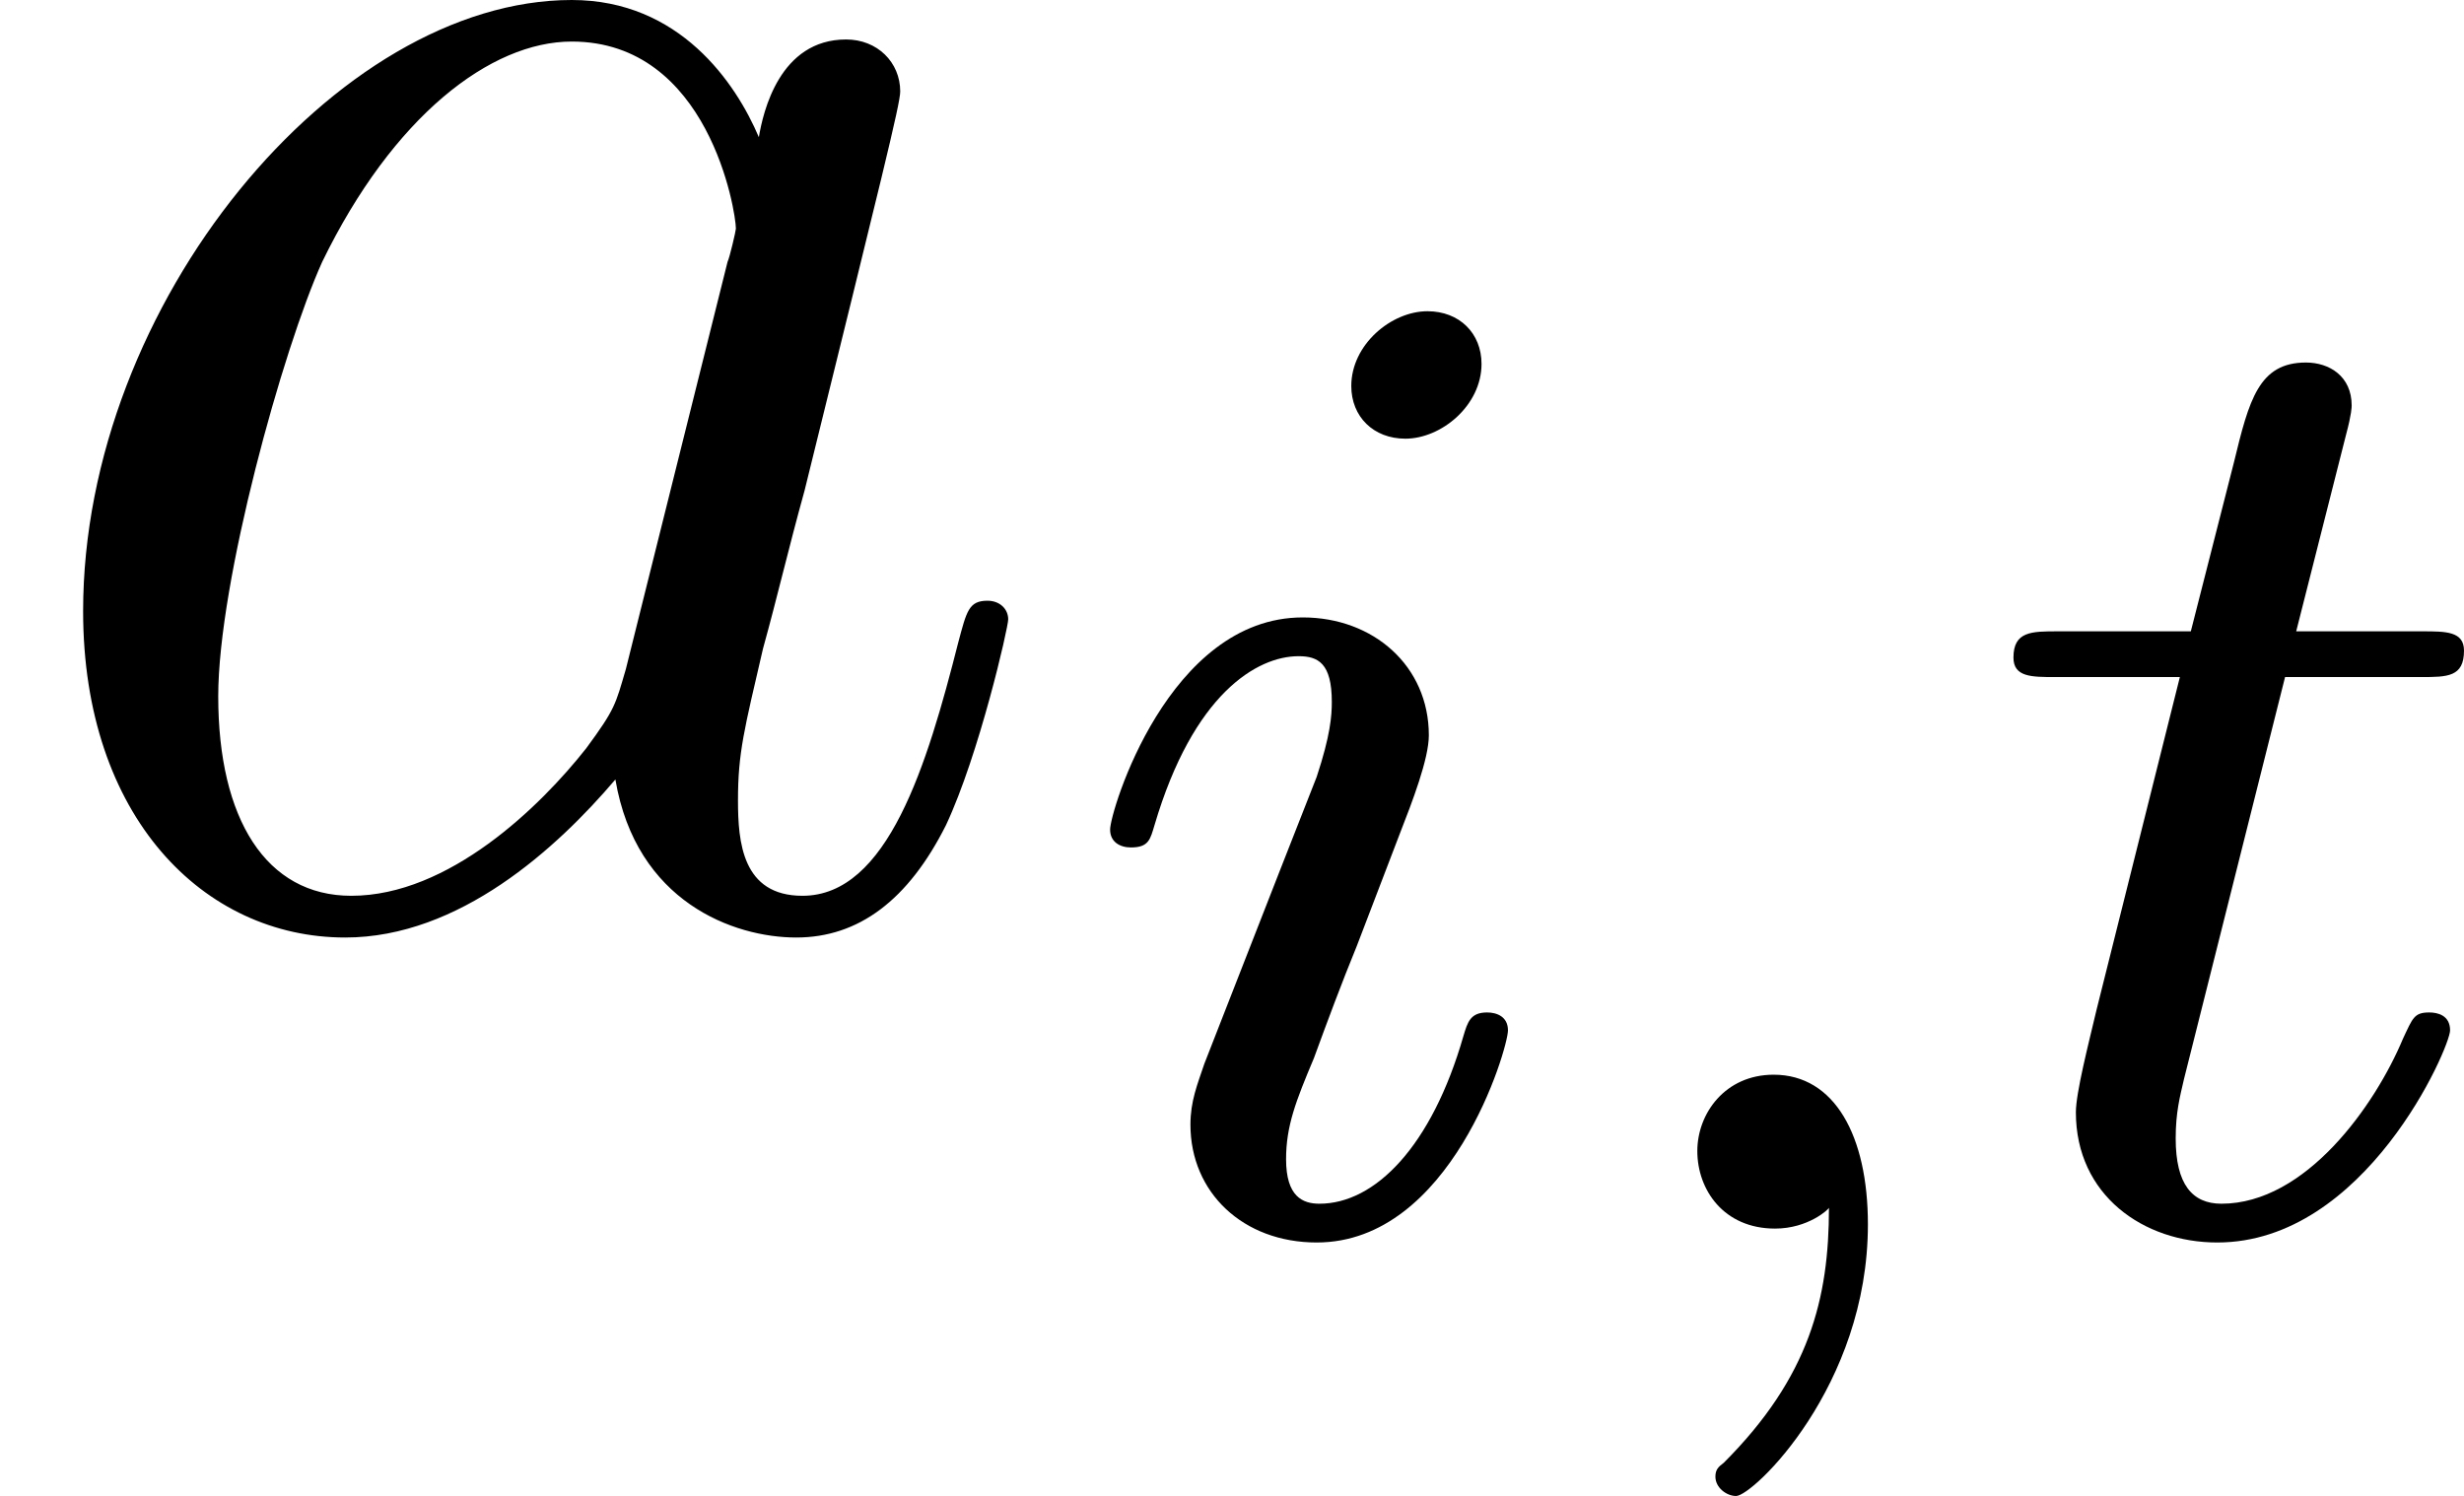
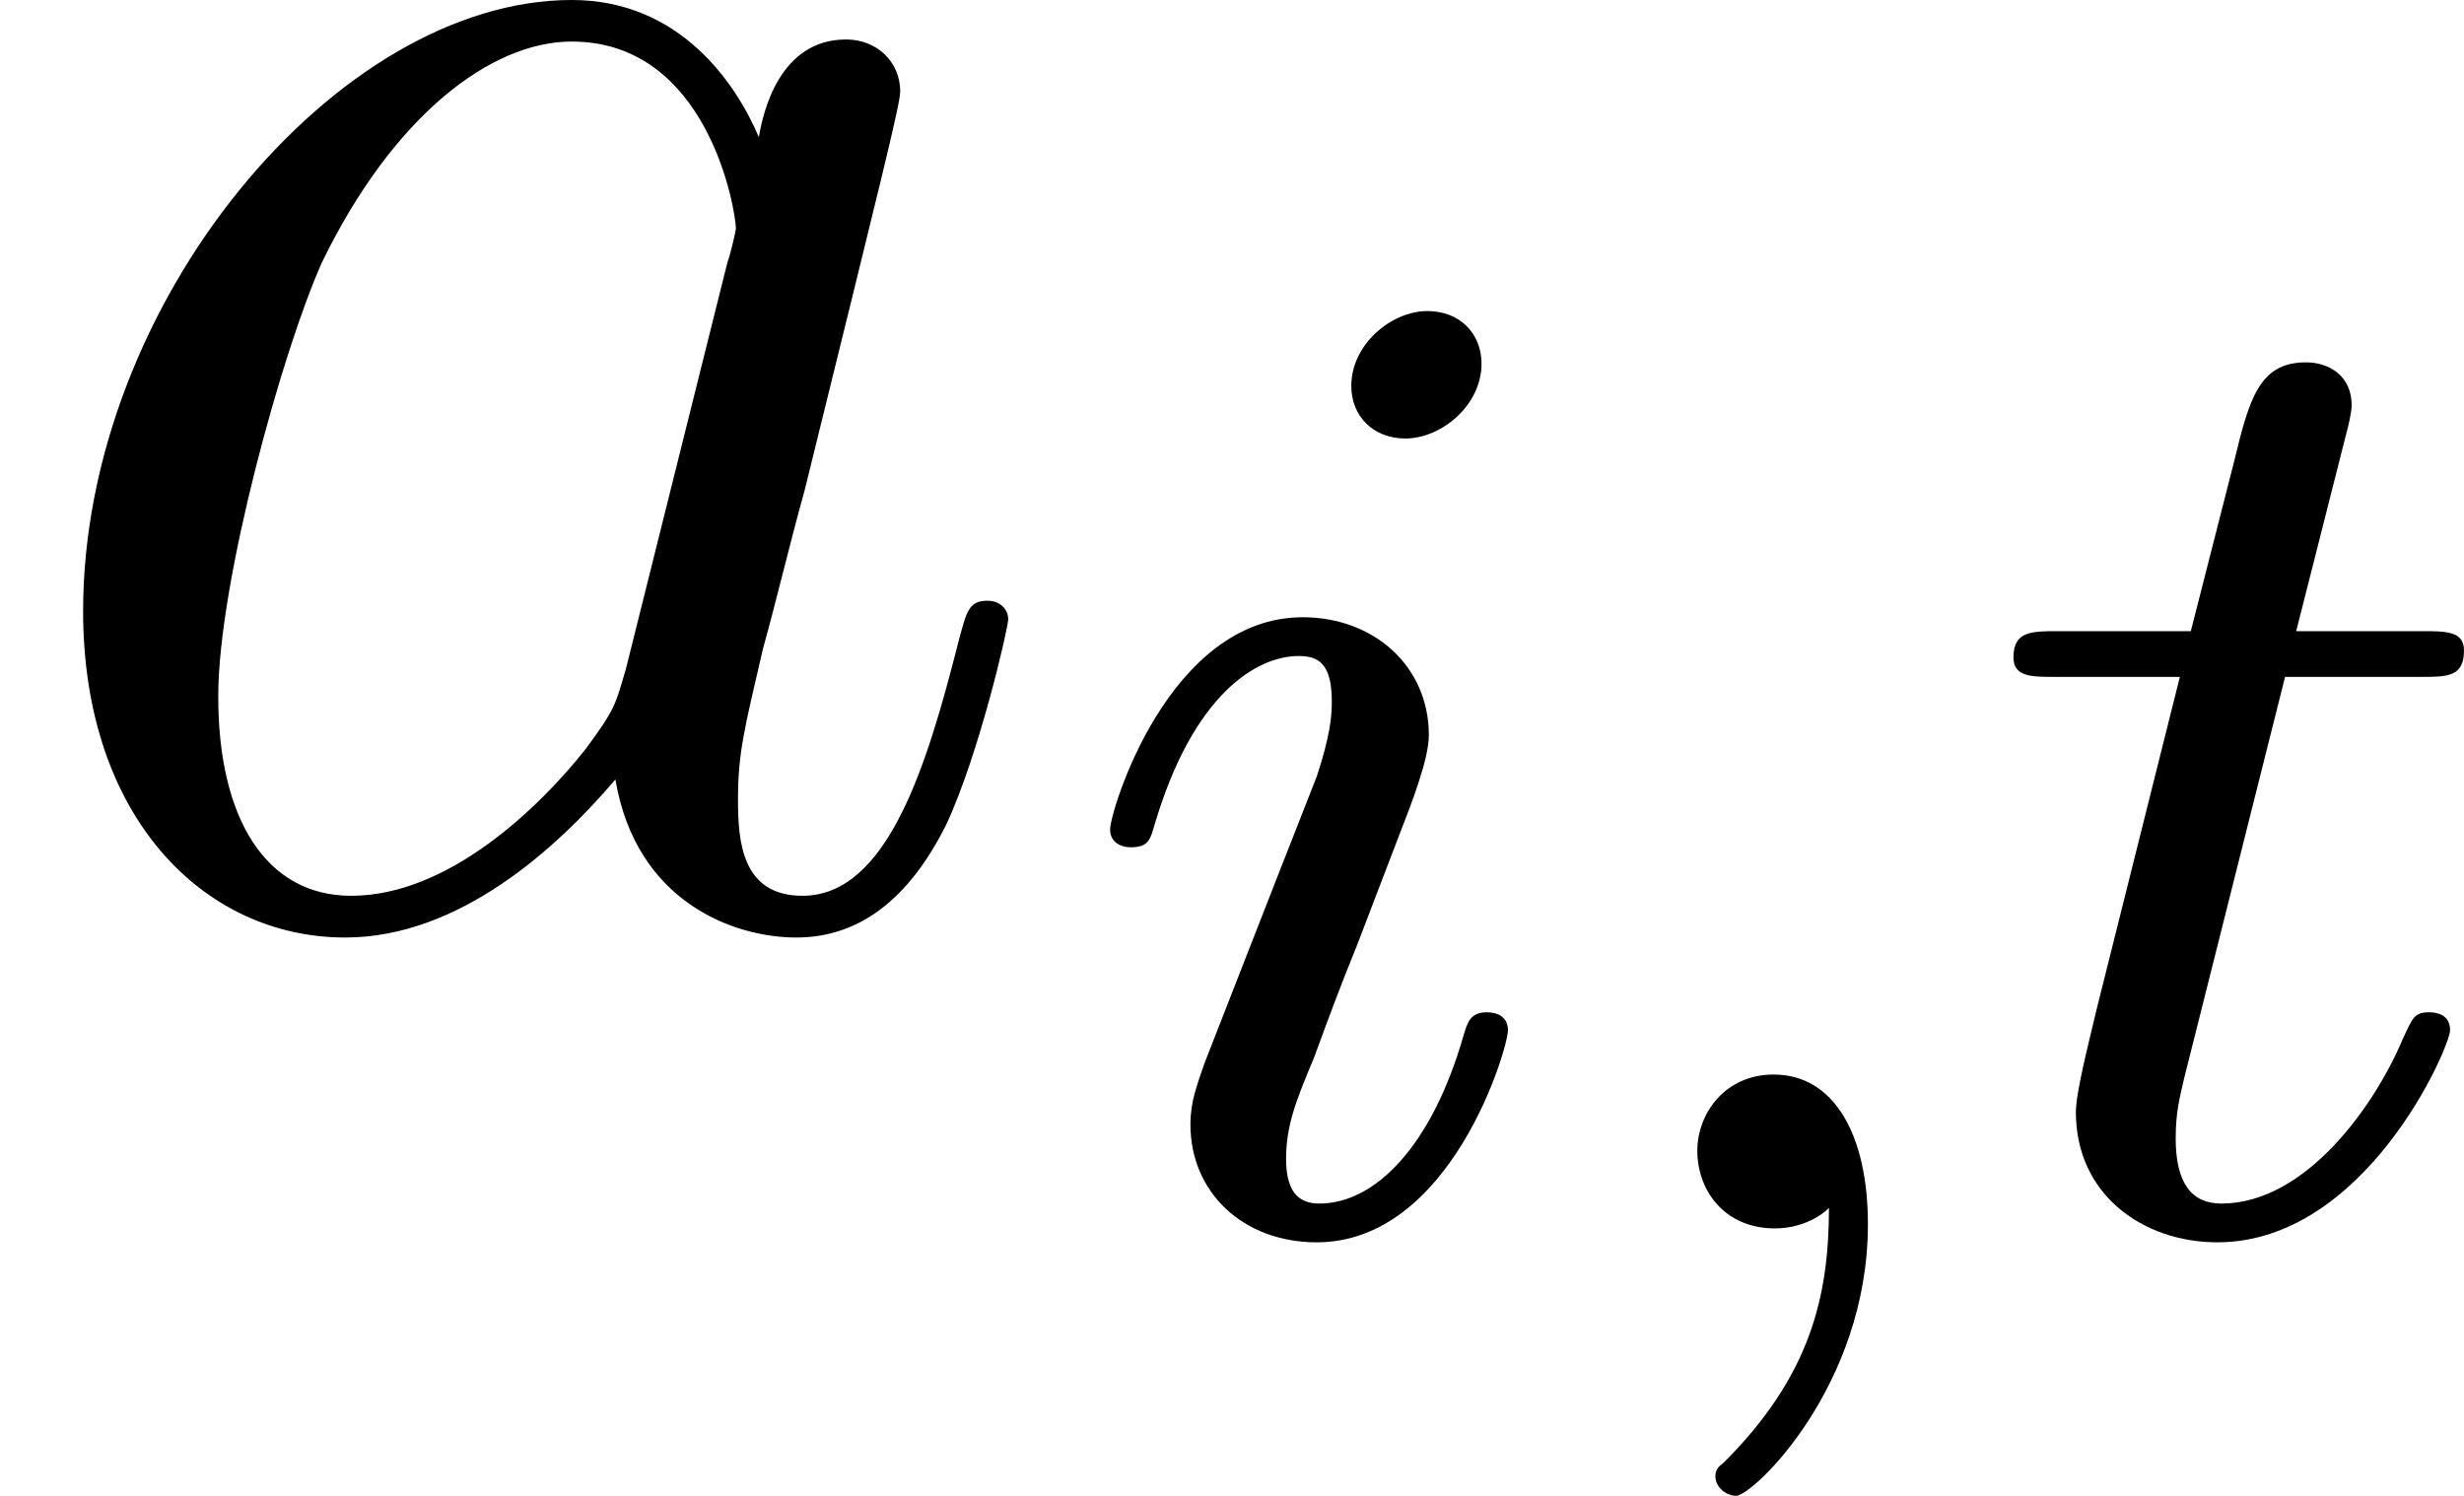
- <svg xmlns="http://www.w3.org/2000/svg" xmlns:xlink="http://www.w3.org/1999/xlink" version="1.1" width="14.17pt" height="8.604pt" viewBox="67.514 19.286 14.17 8.604">
+ <svg xmlns="http://www.w3.org/2000/svg" xmlns:xlink="http://www.w3.org/1999/xlink" version="1.1" width="14.17pt" height="8.604pt" viewBox="67.514 112.653 14.17 8.604">
  <defs>
    <path id="g10-59" d="M1.49-.12C1.49 .399 1.379 .853 .885 1.347C.853 1.371 .837 1.387 .837 1.427C.837 1.49 .901 1.538 .956 1.538C1.052 1.538 1.714 .909 1.714-.024C1.714-.534 1.522-.885 1.172-.885C.893-.885 .733-.662 .733-.446C.733-.223 .885 0 1.18 0C1.371 0 1.49-.112 1.49-.12Z" />
    <path id="g10-105" d="M2.375-4.973C2.375-5.149 2.248-5.276 2.064-5.276C1.857-5.276 1.626-5.085 1.626-4.846C1.626-4.67 1.753-4.543 1.937-4.543C2.144-4.543 2.375-4.734 2.375-4.973ZM1.211-2.048L.781-.948C.741-.829 .701-.733 .701-.598C.701-.207 1.004 .08 1.427 .08C2.2 .08 2.527-1.036 2.527-1.14C2.527-1.219 2.463-1.243 2.407-1.243C2.311-1.243 2.295-1.188 2.271-1.108C2.088-.47 1.761-.143 1.443-.143C1.347-.143 1.251-.183 1.251-.399C1.251-.59 1.307-.733 1.411-.98C1.49-1.196 1.57-1.411 1.658-1.626L1.905-2.271C1.977-2.455 2.072-2.702 2.072-2.837C2.072-3.236 1.753-3.515 1.347-3.515C.574-3.515 .239-2.399 .239-2.295C.239-2.224 .295-2.192 .359-2.192C.462-2.192 .47-2.24 .494-2.319C.717-3.076 1.084-3.292 1.323-3.292C1.435-3.292 1.514-3.252 1.514-3.029C1.514-2.949 1.506-2.837 1.427-2.598L1.211-2.048Z" />
    <path id="g10-116" d="M1.761-3.172H2.542C2.694-3.172 2.79-3.172 2.79-3.324C2.79-3.435 2.686-3.435 2.55-3.435H1.825L2.112-4.567C2.144-4.686 2.144-4.726 2.144-4.734C2.144-4.902 2.016-4.981 1.881-4.981C1.61-4.981 1.554-4.766 1.467-4.407L1.219-3.435H.454C.303-3.435 .199-3.435 .199-3.284C.199-3.172 .303-3.172 .438-3.172H1.156L.677-1.259C.63-1.06 .558-.781 .558-.669C.558-.191 .948 .08 1.371 .08C2.224 .08 2.71-1.044 2.71-1.14C2.71-1.227 2.638-1.243 2.59-1.243C2.503-1.243 2.495-1.211 2.439-1.092C2.279-.709 1.881-.143 1.395-.143C1.227-.143 1.132-.255 1.132-.518C1.132-.669 1.156-.757 1.18-.861L1.761-3.172Z" />
    <path id="g11-97" d="M3.599-1.423C3.539-1.219 3.539-1.196 3.371-.968C3.108-.634 2.582-.12 2.02-.12C1.53-.12 1.255-.562 1.255-1.267C1.255-1.925 1.626-3.264 1.853-3.766C2.26-4.603 2.821-5.033 3.288-5.033C4.077-5.033 4.232-4.053 4.232-3.957C4.232-3.945 4.196-3.79 4.184-3.766L3.599-1.423ZM4.364-4.483C4.232-4.794 3.909-5.272 3.288-5.272C1.937-5.272 .478-3.527 .478-1.757C.478-.574 1.172 .12 1.985 .12C2.642 .12 3.204-.395 3.539-.789C3.658-.084 4.22 .12 4.579 .12S5.224-.096 5.44-.526C5.631-.933 5.798-1.662 5.798-1.71C5.798-1.769 5.75-1.817 5.679-1.817C5.571-1.817 5.559-1.757 5.511-1.578C5.332-.873 5.105-.12 4.615-.12C4.268-.12 4.244-.43 4.244-.669C4.244-.944 4.28-1.076 4.388-1.542C4.471-1.841 4.531-2.104 4.627-2.451C5.069-4.244 5.177-4.674 5.177-4.746C5.177-4.914 5.045-5.045 4.866-5.045C4.483-5.045 4.388-4.627 4.364-4.483Z" />
  </defs>
  <g id="page1">
-     <use x="67.514" y="24.558" xlink:href="#g11-97" />
-     <use x="73.659" y="26.352" xlink:href="#g10-105" />
-     <use x="76.542" y="26.352" xlink:href="#g10-59" />
-     <use x="78.894" y="26.352" xlink:href="#g10-116" />
+     <use x="67.514" y="117.925" xlink:href="#g11-97" />
+     <use x="73.659" y="119.718" xlink:href="#g10-105" />
+     <use x="76.542" y="119.718" xlink:href="#g10-59" />
+     <use x="78.894" y="119.718" xlink:href="#g10-116" />
  </g>
</svg>
